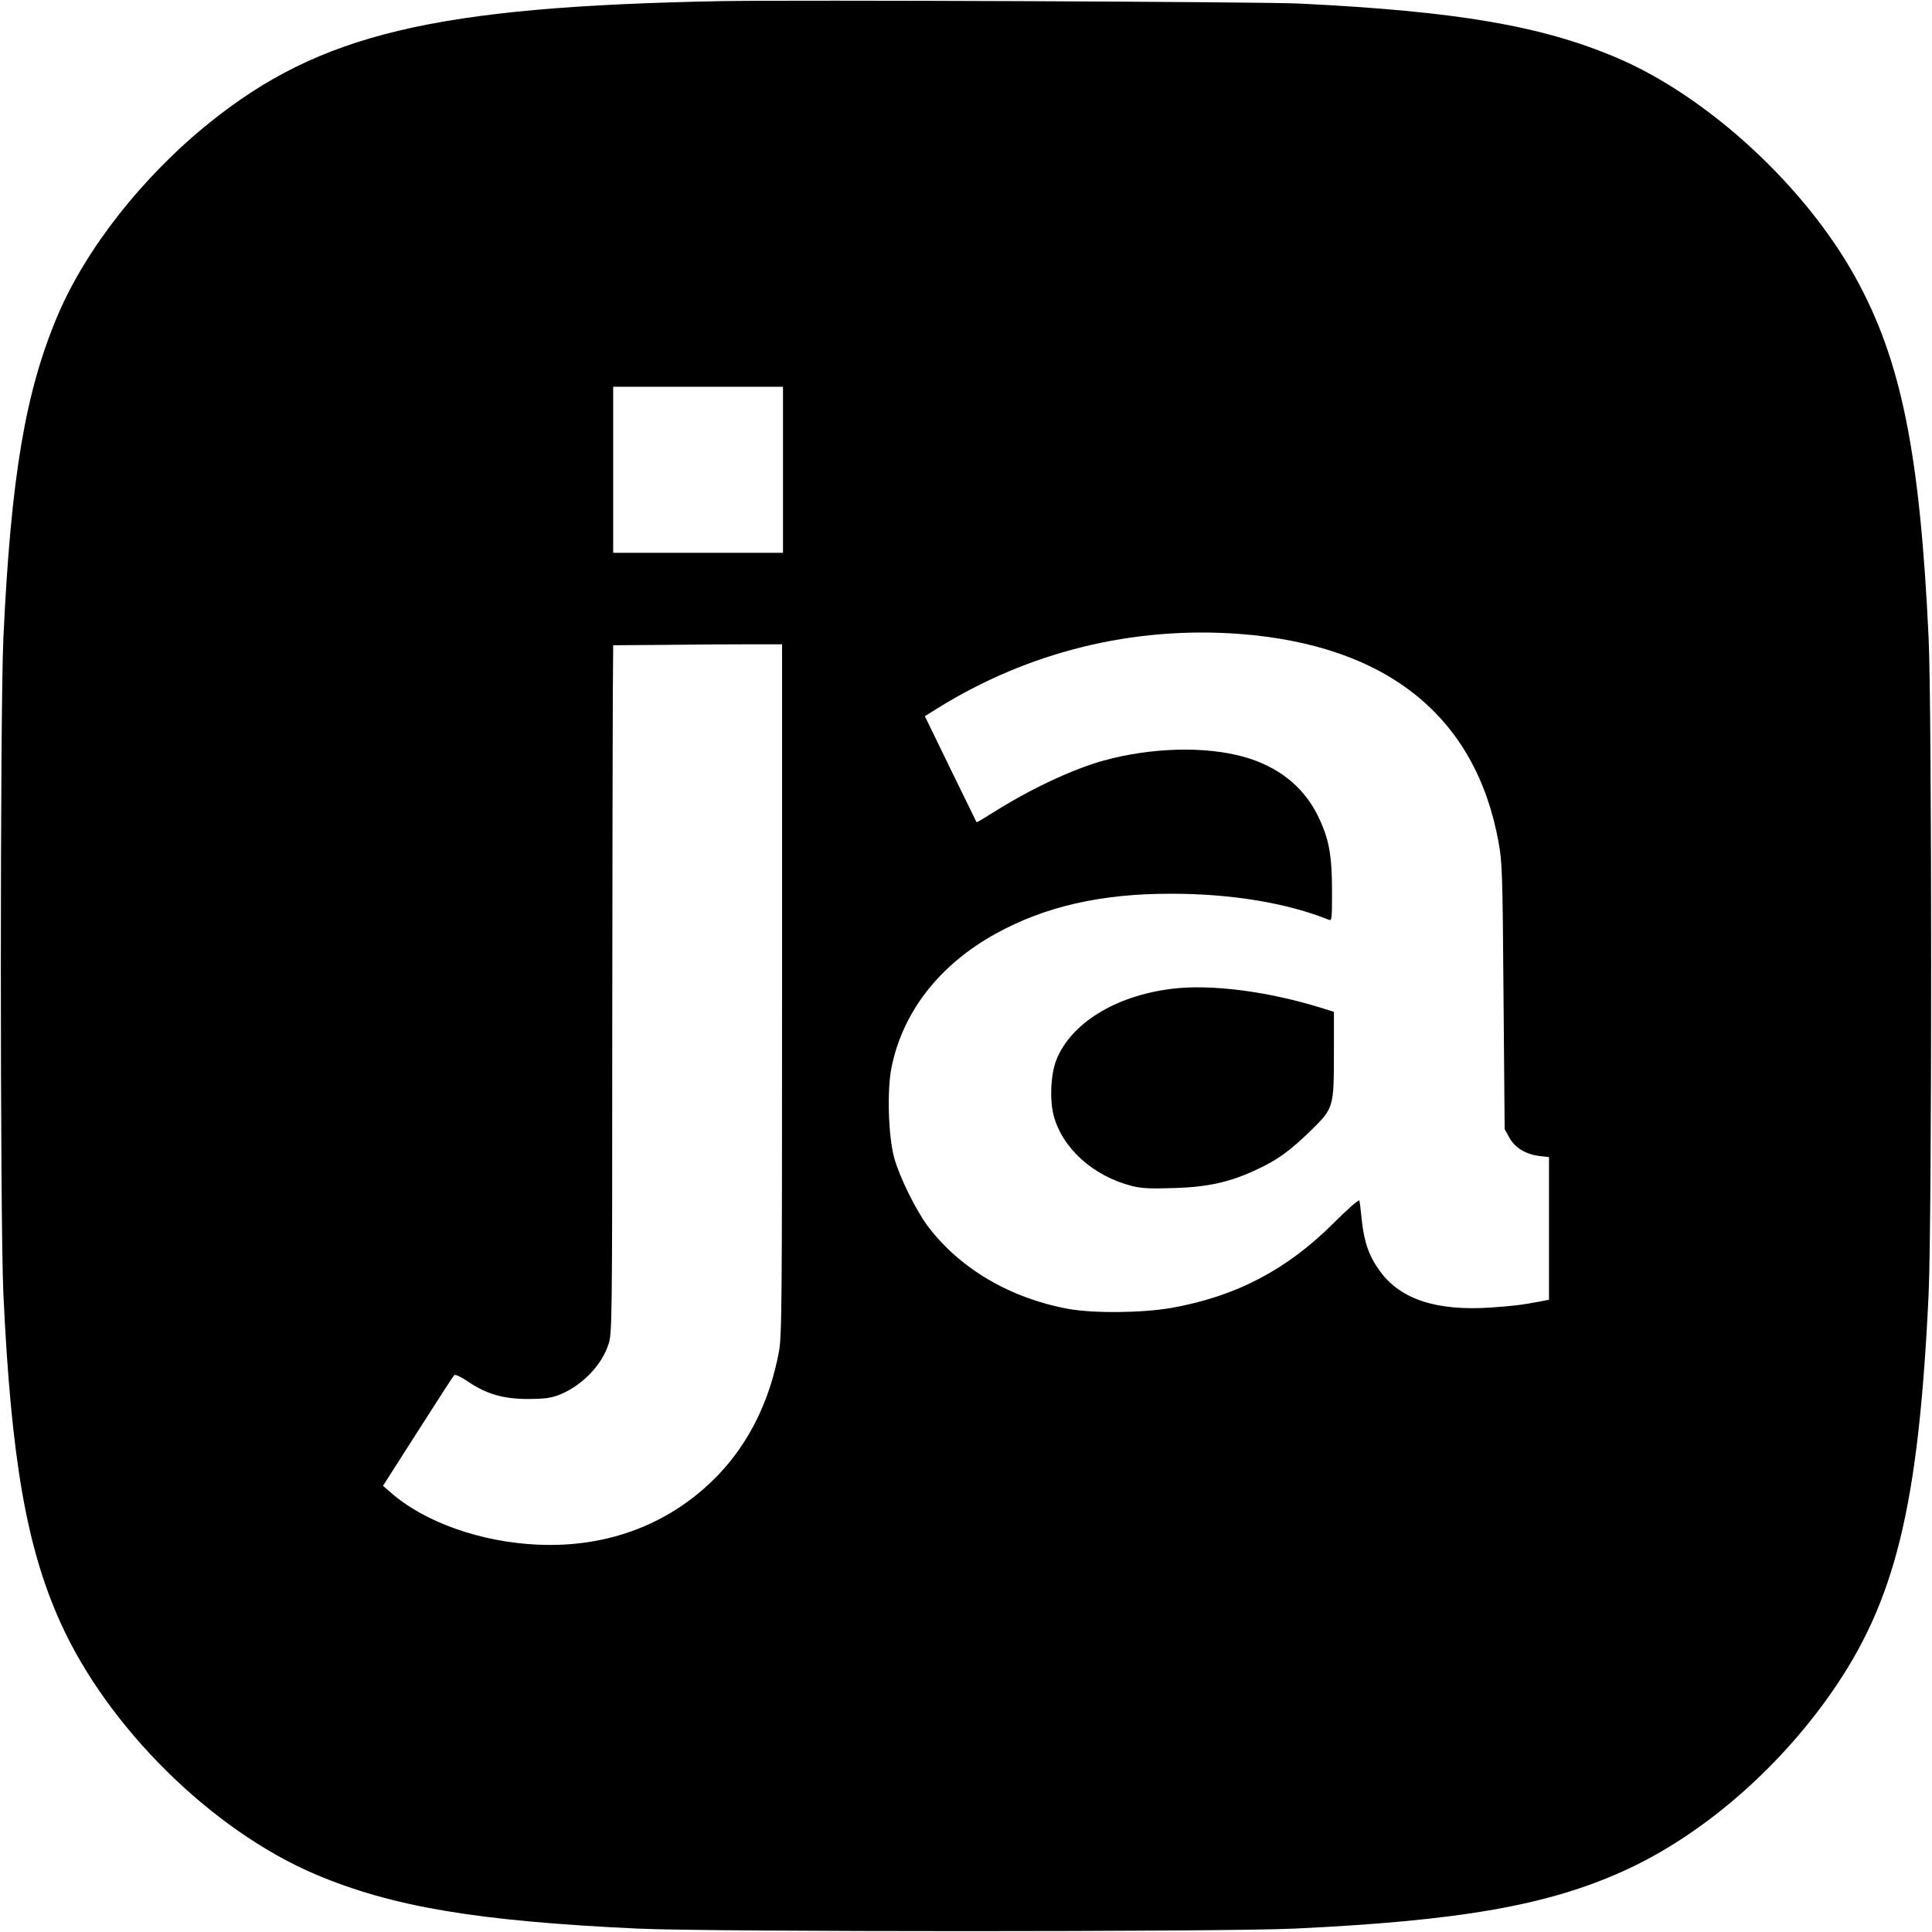
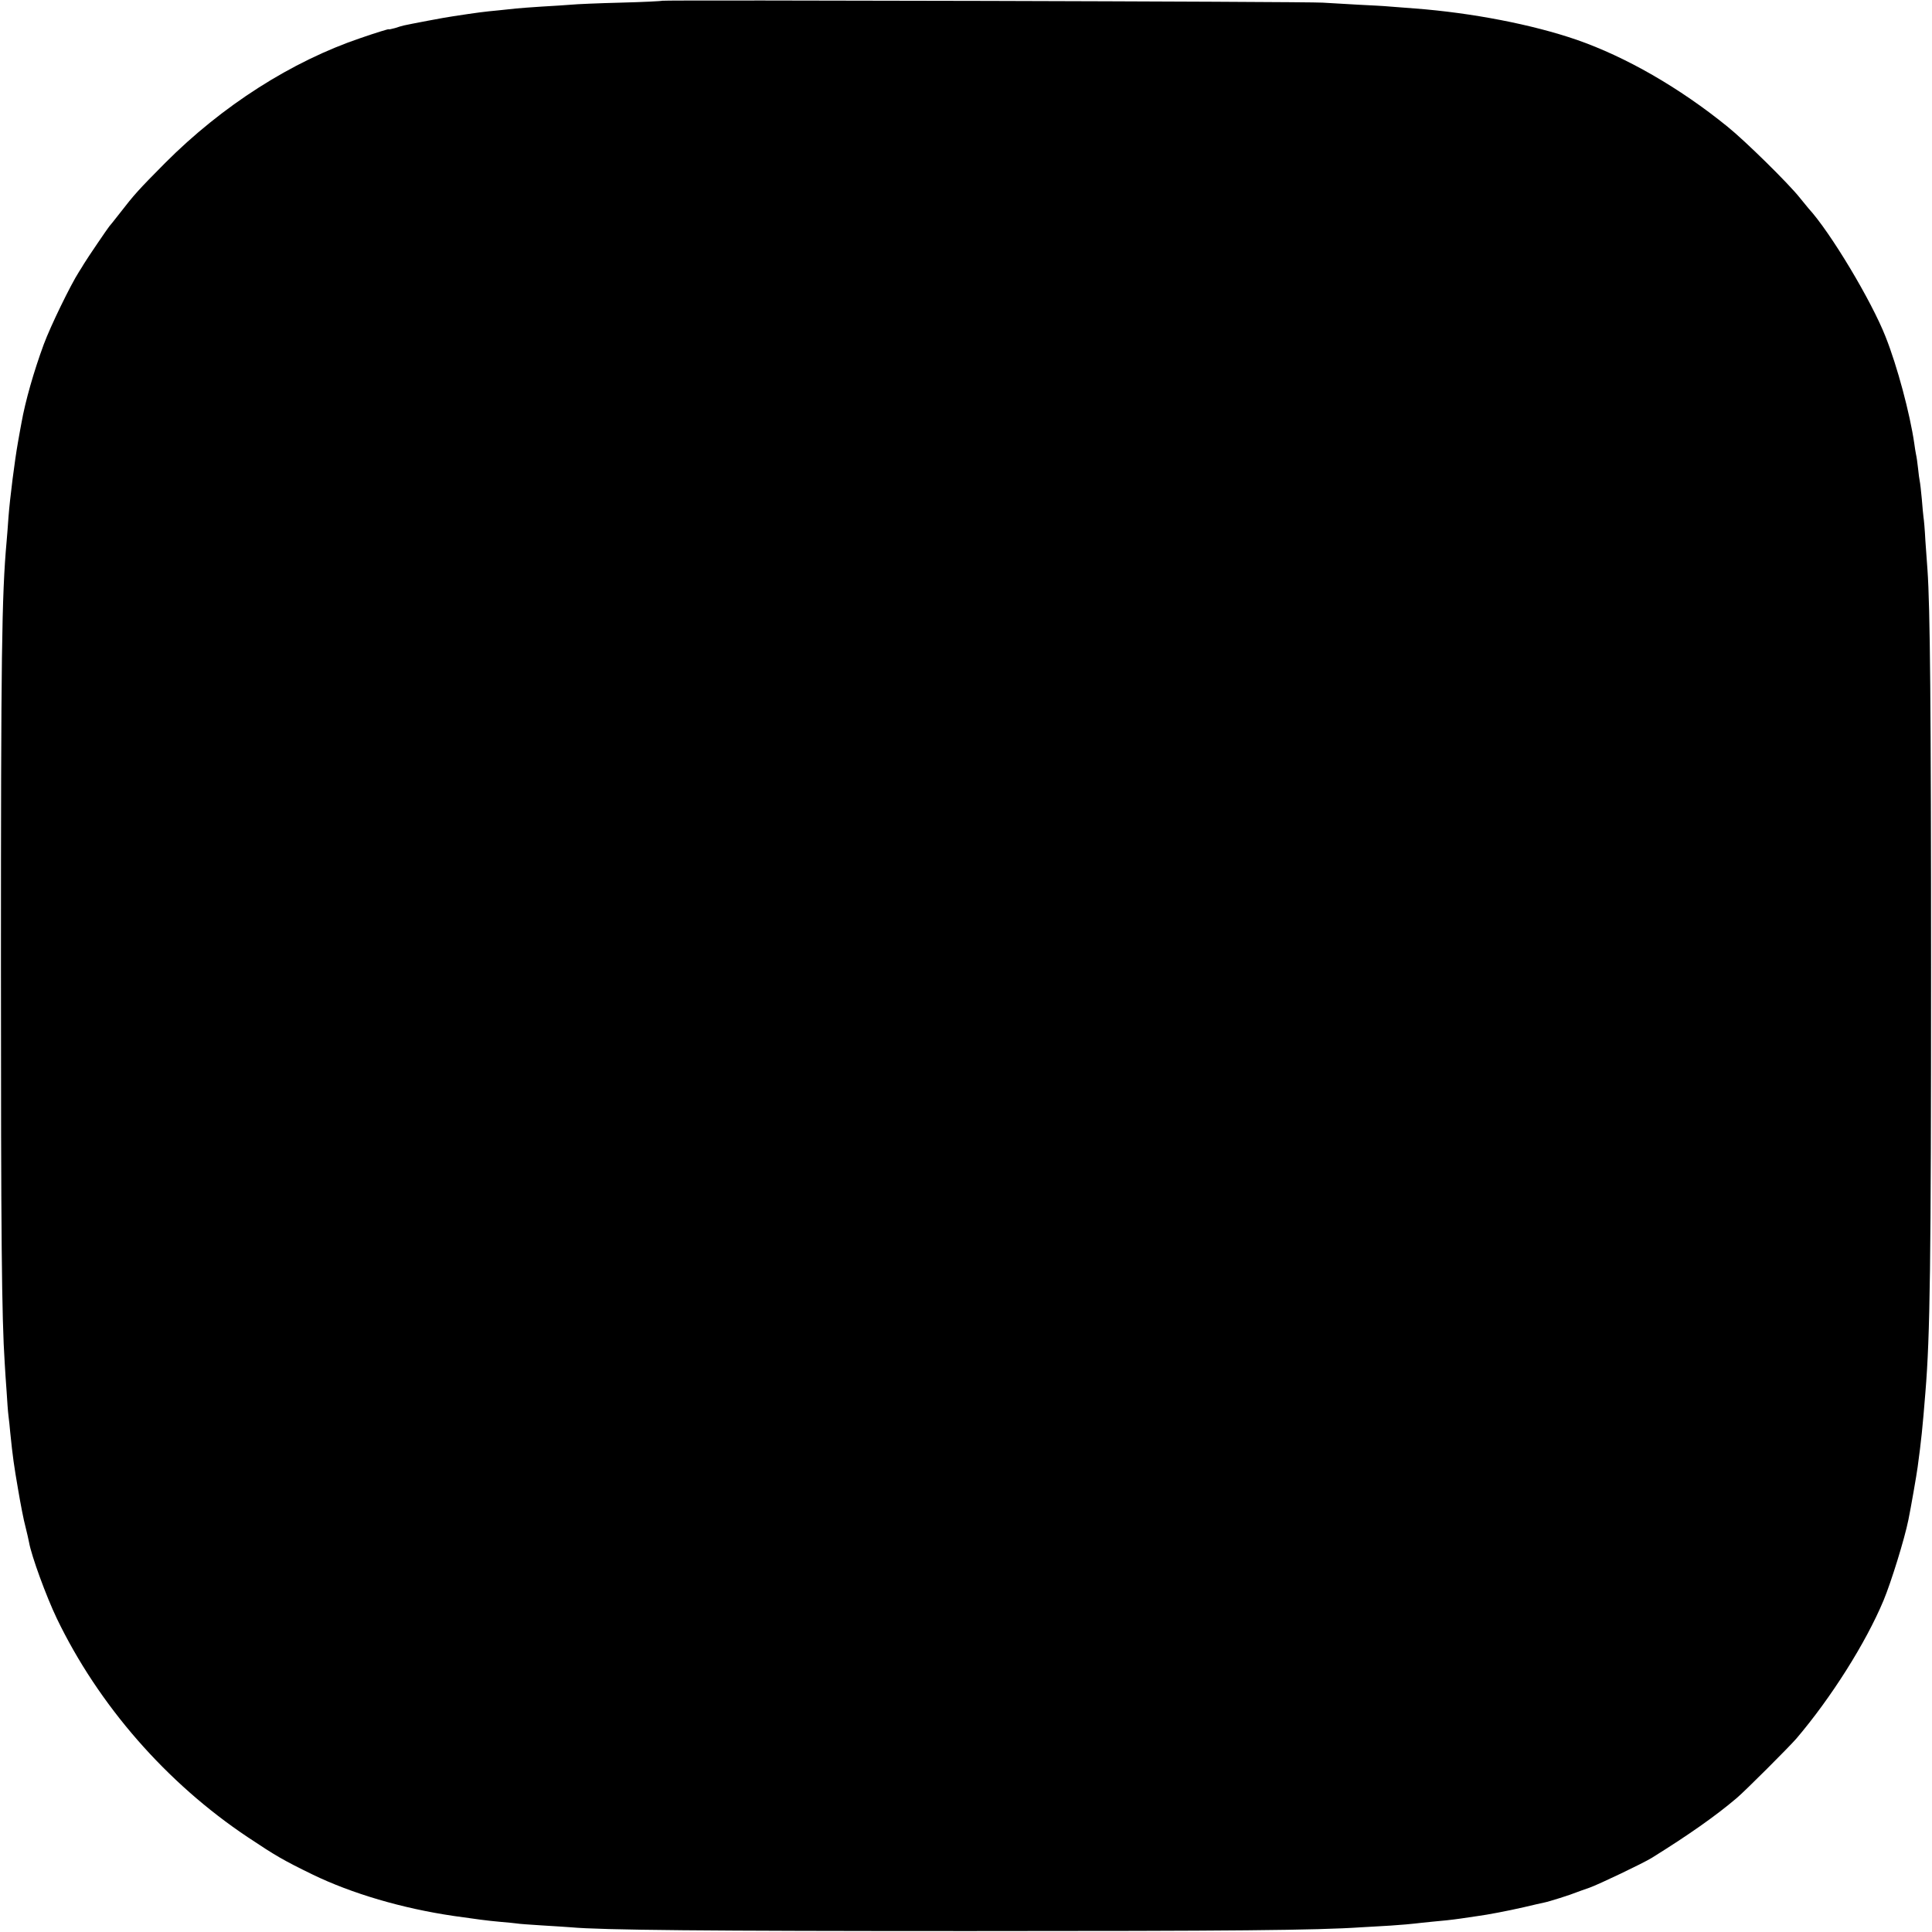
<svg xmlns="http://www.w3.org/2000/svg" version="1.0" width="1024pt" height="1024pt" viewBox="0 0 1024 1024" preserveAspectRatio="xMidYMid meet">
  <g transform="translate(0,1024) scale(0.1,-0.1)" fill="#000000" stroke="none">
-     <path d="M3820 10234 c-1520 -29 -2123 -173 -2709 -644 -353 -284 -654 -666 -805 -1021 -172 -406 -248 -855 -288 -1709 -18 -386 -18 -3094 0 -3480 41 -871 122 -1340 302 -1739 251 -557 802 -1101 1351 -1335 406 -172 854 -248 1709 -288 386 -18 3094 -18 3480 0 873 41 1339 122 1742 304 408 183 813 530 1101 941 343 489 466 993 519 2117 18 386 18 3094 0 3480 -46 982 -146 1473 -388 1910 -268 485 -783 959 -1265 1164 -400 170 -847 246 -1679 287 -196 10 -2696 20 -3070 13z m330 -2484 l0 -440 -450 0 -450 0 0 440 0 440 450 0 450 0 0 -440z m2420 -870 c780 -59 1250 -436 1372 -1100 20 -108 22 -159 27 -820 l6 -705 25 -45 c30 -54 87 -88 159 -97 l51 -6 0 -378 0 -378 -52 -10 c-98 -18 -126 -22 -254 -31 -287 -20 -479 42 -588 190 -59 79 -85 154 -98 270 -5 52 -11 101 -13 107 -3 7 -64 -47 -137 -120 -246 -246 -516 -388 -858 -449 -154 -27 -414 -30 -550 -5 -306 57 -571 212 -741 436 -64 85 -152 263 -180 366 -31 114 -38 359 -14 476 59 295 253 544 550 709 264 146 562 214 935 213 319 0 615 -50 833 -138 16 -7 17 4 17 149 0 196 -16 281 -75 402 -76 155 -211 262 -394 313 -205 57 -490 49 -741 -20 -165 -46 -381 -147 -579 -271 -51 -32 -94 -58 -95 -56 -1 2 -63 129 -138 282 l-136 280 67 42 c483 300 1036 436 1601 394z m-2425 -1885 c0 -1699 -1 -1837 -17 -1922 -49 -259 -157 -477 -318 -647 -248 -260 -583 -390 -959 -373 -304 13 -606 121 -783 279 l-38 33 184 288 c101 159 188 293 193 298 6 6 34 -7 77 -36 97 -65 186 -90 316 -90 79 0 118 5 156 19 122 45 232 156 269 271 19 58 20 100 20 1615 1 855 2 1675 3 1822 l2 268 268 2 c147 2 348 3 447 3 l180 0 0 -1830z" />
-     <path d="M6210 4999 c-299 -37 -535 -183 -612 -379 -29 -76 -35 -206 -14 -290 45 -175 210 -324 416 -376 51 -13 97 -15 220 -11 183 5 302 32 445 100 109 51 174 99 286 208 117 115 119 121 119 404 l0 222 -67 21 c-283 88 -587 127 -793 101z" />
+     <path d="M3509 10236 c-2 -2 -101 -7 -219 -10 -118 -3 -237 -8 -265 -11 -27 -2 -97 -7 -155 -10 -58 -4 -118 -8 -134 -10 -16 -2 -59 -6 -95 -10 -75 -7 -107 -11 -238 -31 -39 -5 -237 -43 -263 -49 -8 -2 -30 -8 -47 -14 -18 -5 -33 -8 -33 -6 0 2 -66 -18 -147 -46 -367 -124 -735 -359 -1038 -663 -142 -143 -165 -169 -240 -266 -28 -36 -53 -67 -56 -70 -5 -5 -116 -168 -134 -198 -5 -9 -17 -28 -26 -42 -45 -70 -151 -288 -187 -385 -53 -144 -98 -302 -118 -415 -3 -14 -11 -61 -19 -105 -17 -96 -42 -291 -50 -395 -3 -41 -7 -100 -10 -130 -26 -289 -30 -612 -30 -2245 0 -1428 4 -1868 20 -2110 2 -33 6 -100 10 -150 3 -49 7 -108 10 -130 3 -22 7 -60 9 -85 14 -137 20 -177 42 -305 13 -77 30 -165 39 -197 8 -31 16 -68 19 -83 13 -73 91 -286 147 -403 221 -459 581 -872 1013 -1160 147 -98 188 -122 342 -197 208 -101 476 -180 749 -220 119 -17 177 -25 245 -31 41 -3 82 -8 91 -9 9 -2 67 -6 130 -10 63 -4 132 -8 154 -10 166 -15 716 -20 2110 -20 1391 0 1845 4 2080 20 28 1 98 6 156 9 58 4 117 9 130 11 13 2 56 6 94 10 39 3 104 10 145 16 41 6 84 12 95 14 47 6 157 27 240 46 50 12 99 23 109 25 23 4 143 42 171 54 11 4 43 16 70 25 46 16 285 130 330 158 191 119 336 220 450 317 45 38 277 270 316 315 184 216 368 507 462 732 40 96 111 324 132 428 12 58 44 241 49 280 19 140 26 207 41 395 25 303 30 676 30 2255 0 1364 -5 1912 -19 2105 -2 25 -7 94 -11 153 -3 60 -8 116 -10 125 -1 10 -6 53 -9 97 -4 44 -9 87 -11 95 -2 8 -6 39 -9 68 -3 29 -8 63 -11 75 -2 12 -7 38 -9 57 -23 158 -90 409 -152 565 -75 191 -293 555 -409 681 -5 7 -26 31 -45 55 -59 75 -291 303 -383 377 -256 208 -541 371 -800 461 -235 81 -555 143 -857 166 -41 3 -100 8 -130 10 -30 3 -107 7 -170 10 -63 4 -149 9 -190 11 -80 6 -3495 15 -3501 10z" />
  </g>
</svg>
